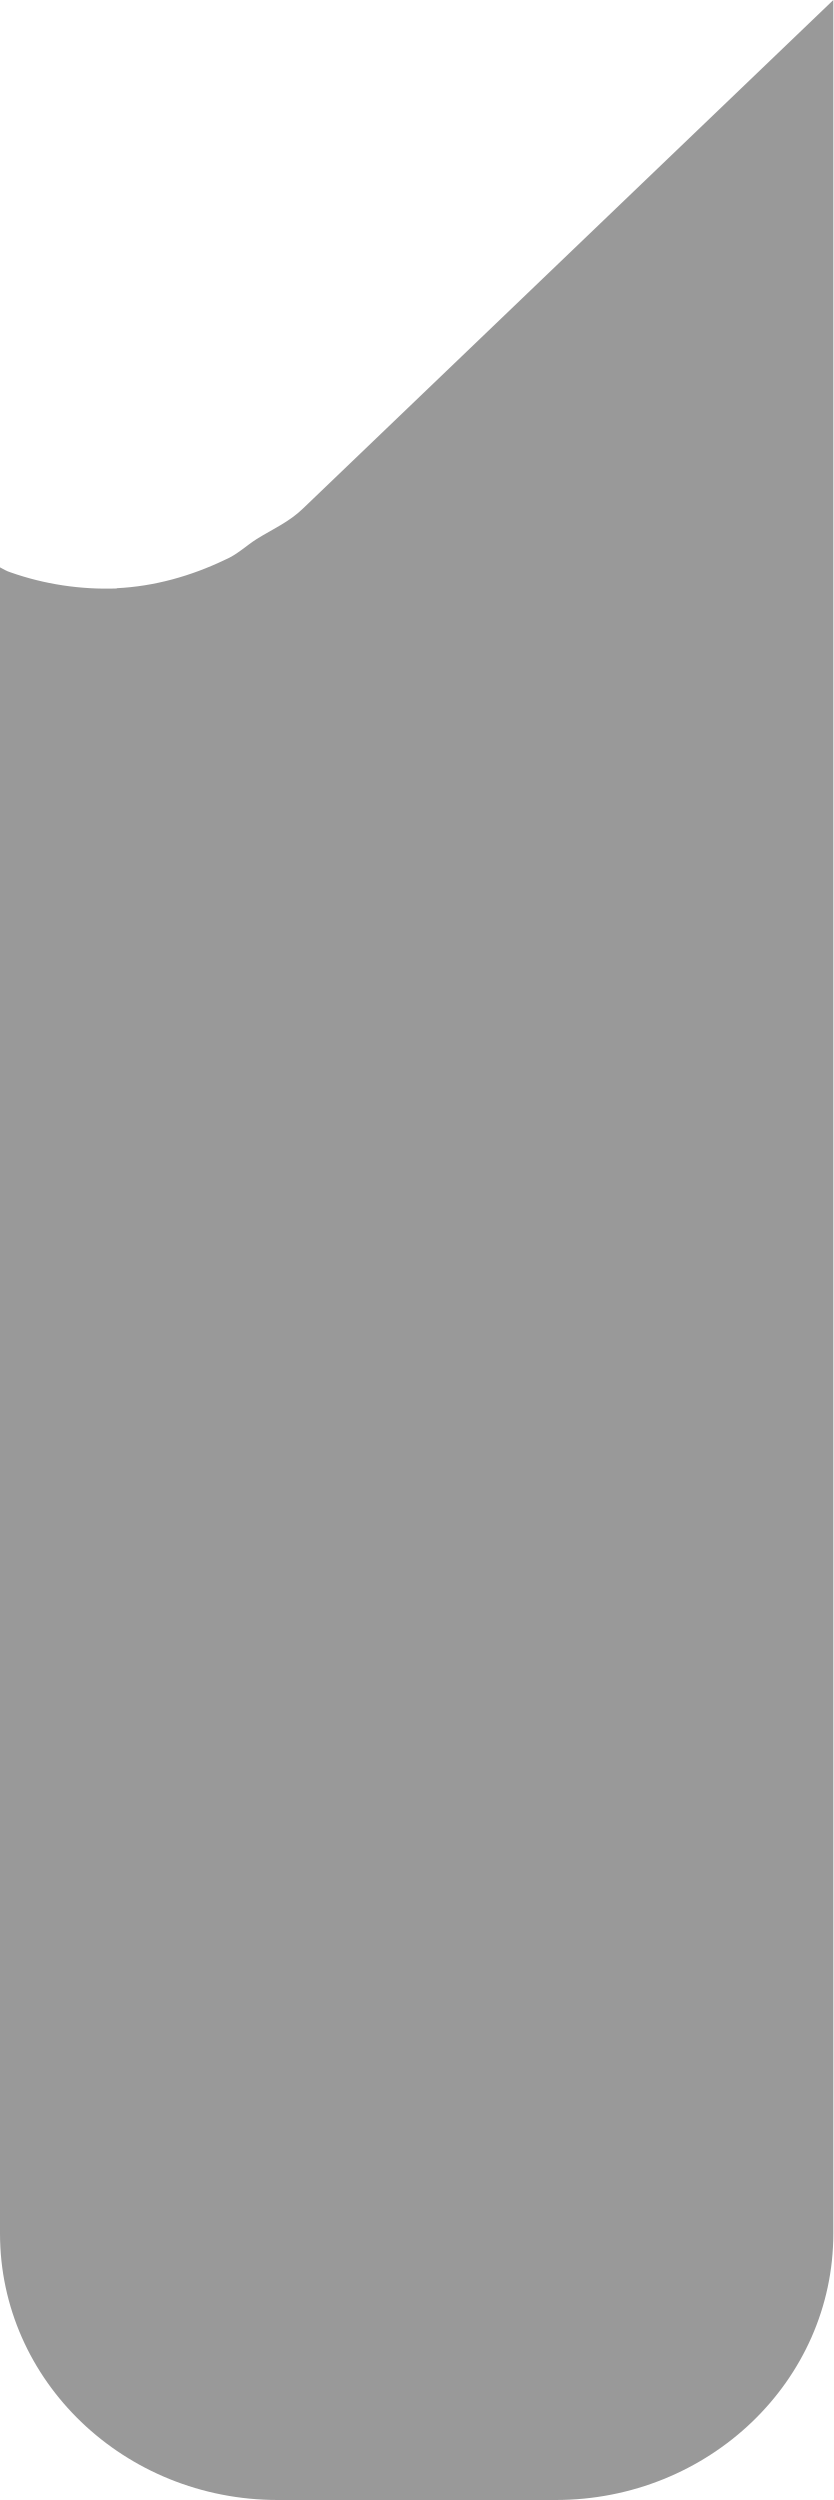
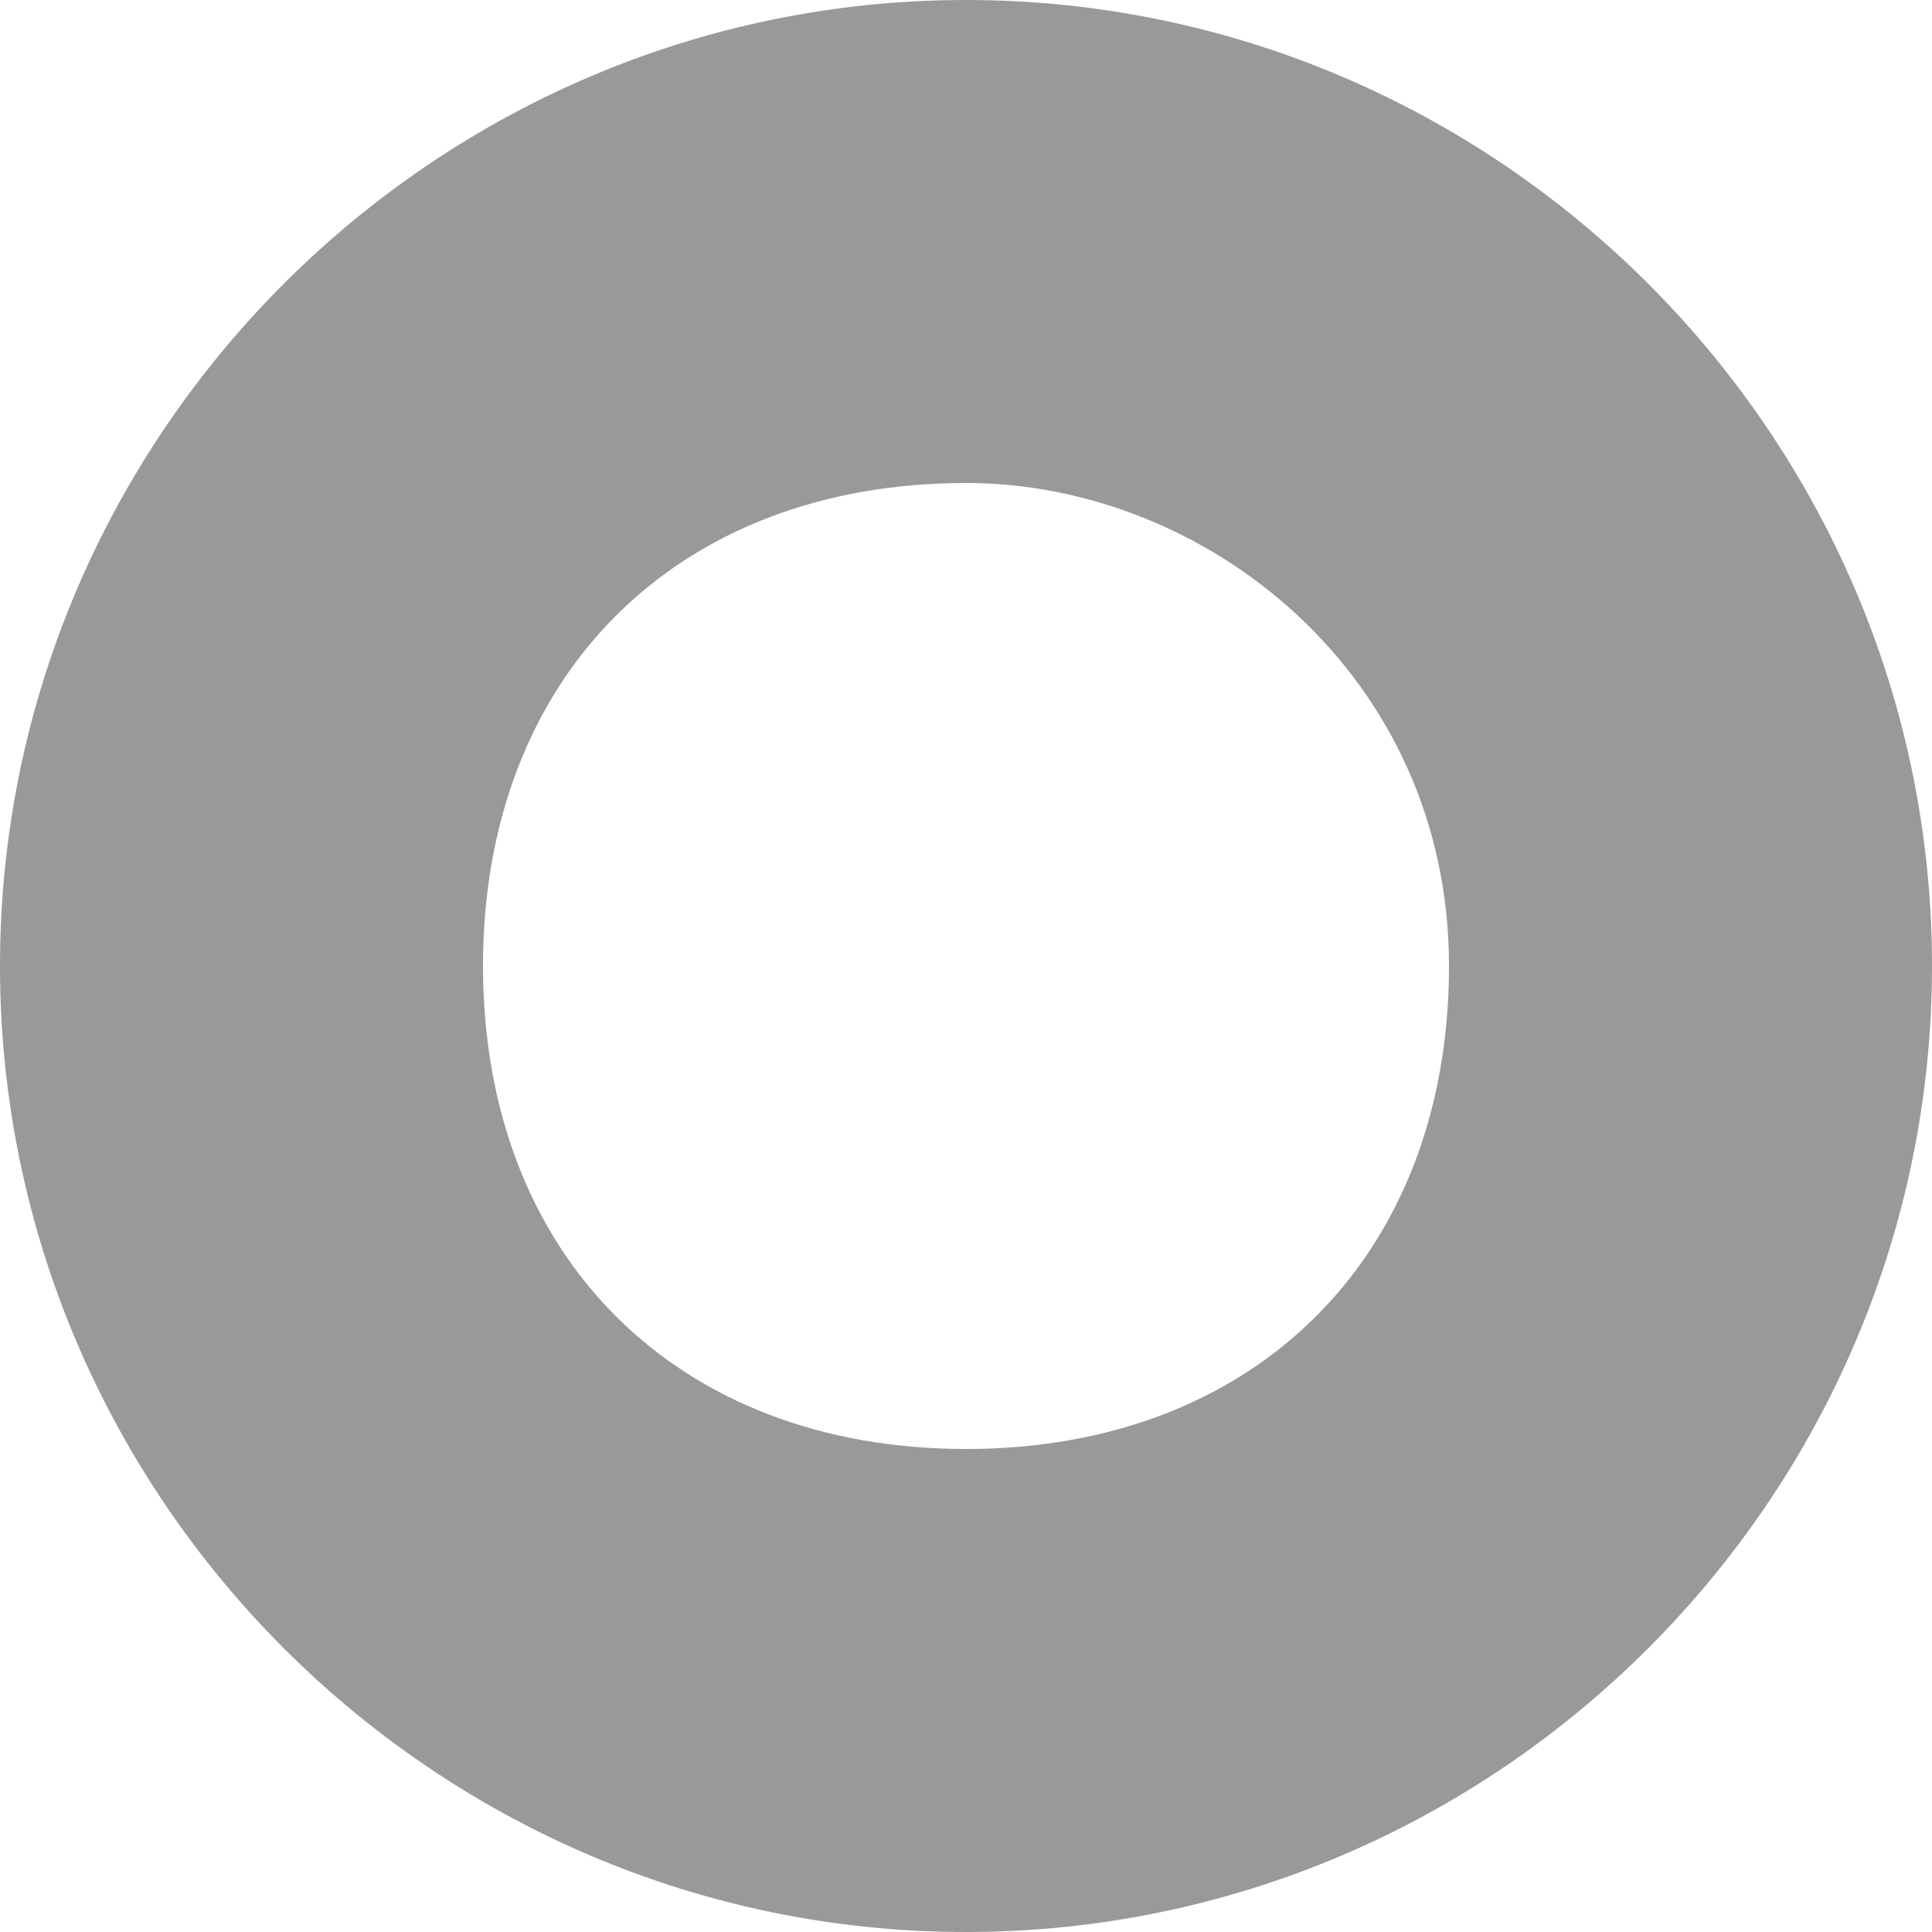
- <svg xmlns="http://www.w3.org/2000/svg" version="1.1" width="6px" height="18px">
-   <g transform="matrix(1 0 0 1 -437 -480 )">
-     <path d="M 2.183 3.66  C 2.084 3.757  1.961 3.811  1.848 3.881  C 1.773 3.929  1.705 3.995  1.621 4.03  C 1.373 4.149  1.109 4.222  0.842 4.235  C 0.84 4.237  0.84 4.237  0.84 4.237  C 0.58 4.246  0.32 4.207  0.076 4.121  C 0.049 4.113  0.025 4.098  0 4.085  L 0 16.081  C 0 17.142  0.894 18  2 18  L 4 18  C 5.105 18  6 17.142  6 16.081  L 6 0  L 2.183 3.66  Z " fill-rule="nonzero" fill="#999999" stroke="none" transform="matrix(1 0 0 1 437 480 )" />
+ <svg xmlns="http://www.w3.org/2000/svg" version="1.1" width="11px" height="11px">
+   <g transform="matrix(1 0 0 1 -326 -485 )">
+     <path d="M 11 5.5  C 11 8.525  8.525 11  5.5 11  C 2.475 11  0 8.525  0 5.5  C 0 2.475  2.475 0  5.5 0  C 8.525 0  11 2.475  11 5.5  Z M 8.25 5.5  C 8.25 3.85  6.875 2.75  5.5 2.75  C 3.85 2.75  2.75 3.85  2.75 5.5  C 2.75 7.15  3.85 8.25  5.5 8.25  C 7.15 8.25  8.25 7.15  8.25 5.5  Z " fill-rule="nonzero" fill="#999999" stroke="none" transform="matrix(1 0 0 1 326 485 )" />
  </g>
</svg>
